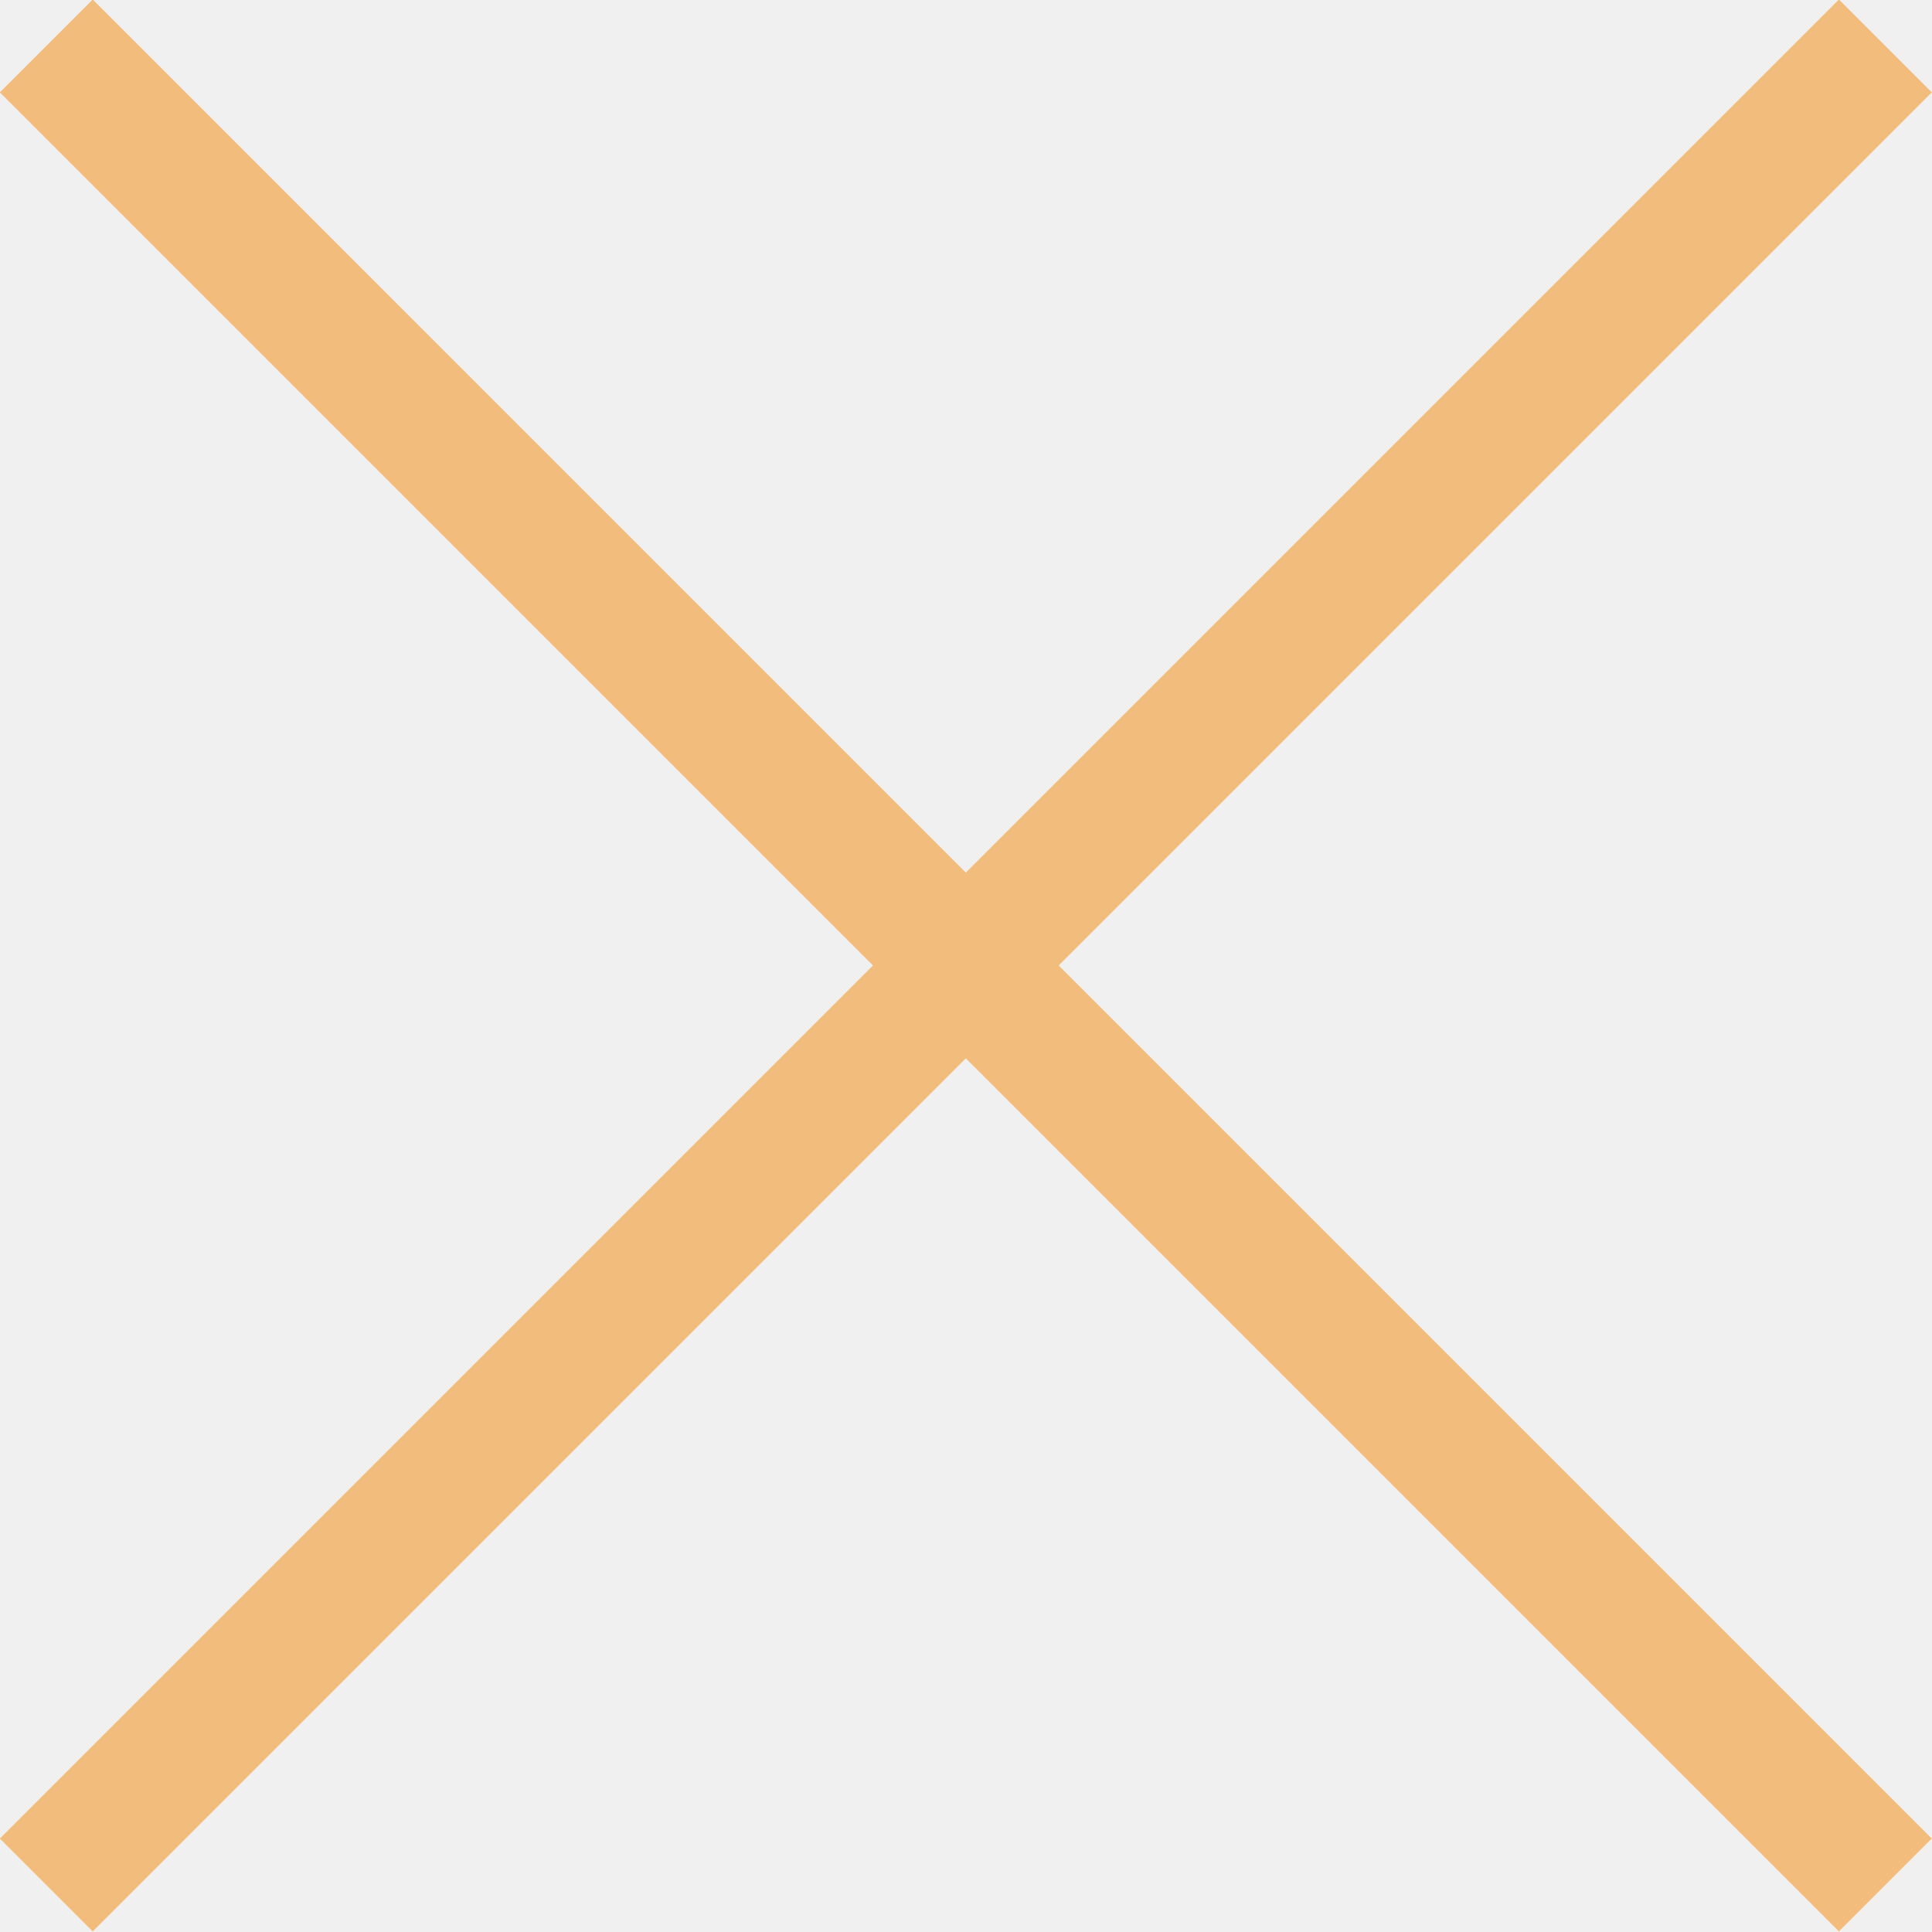
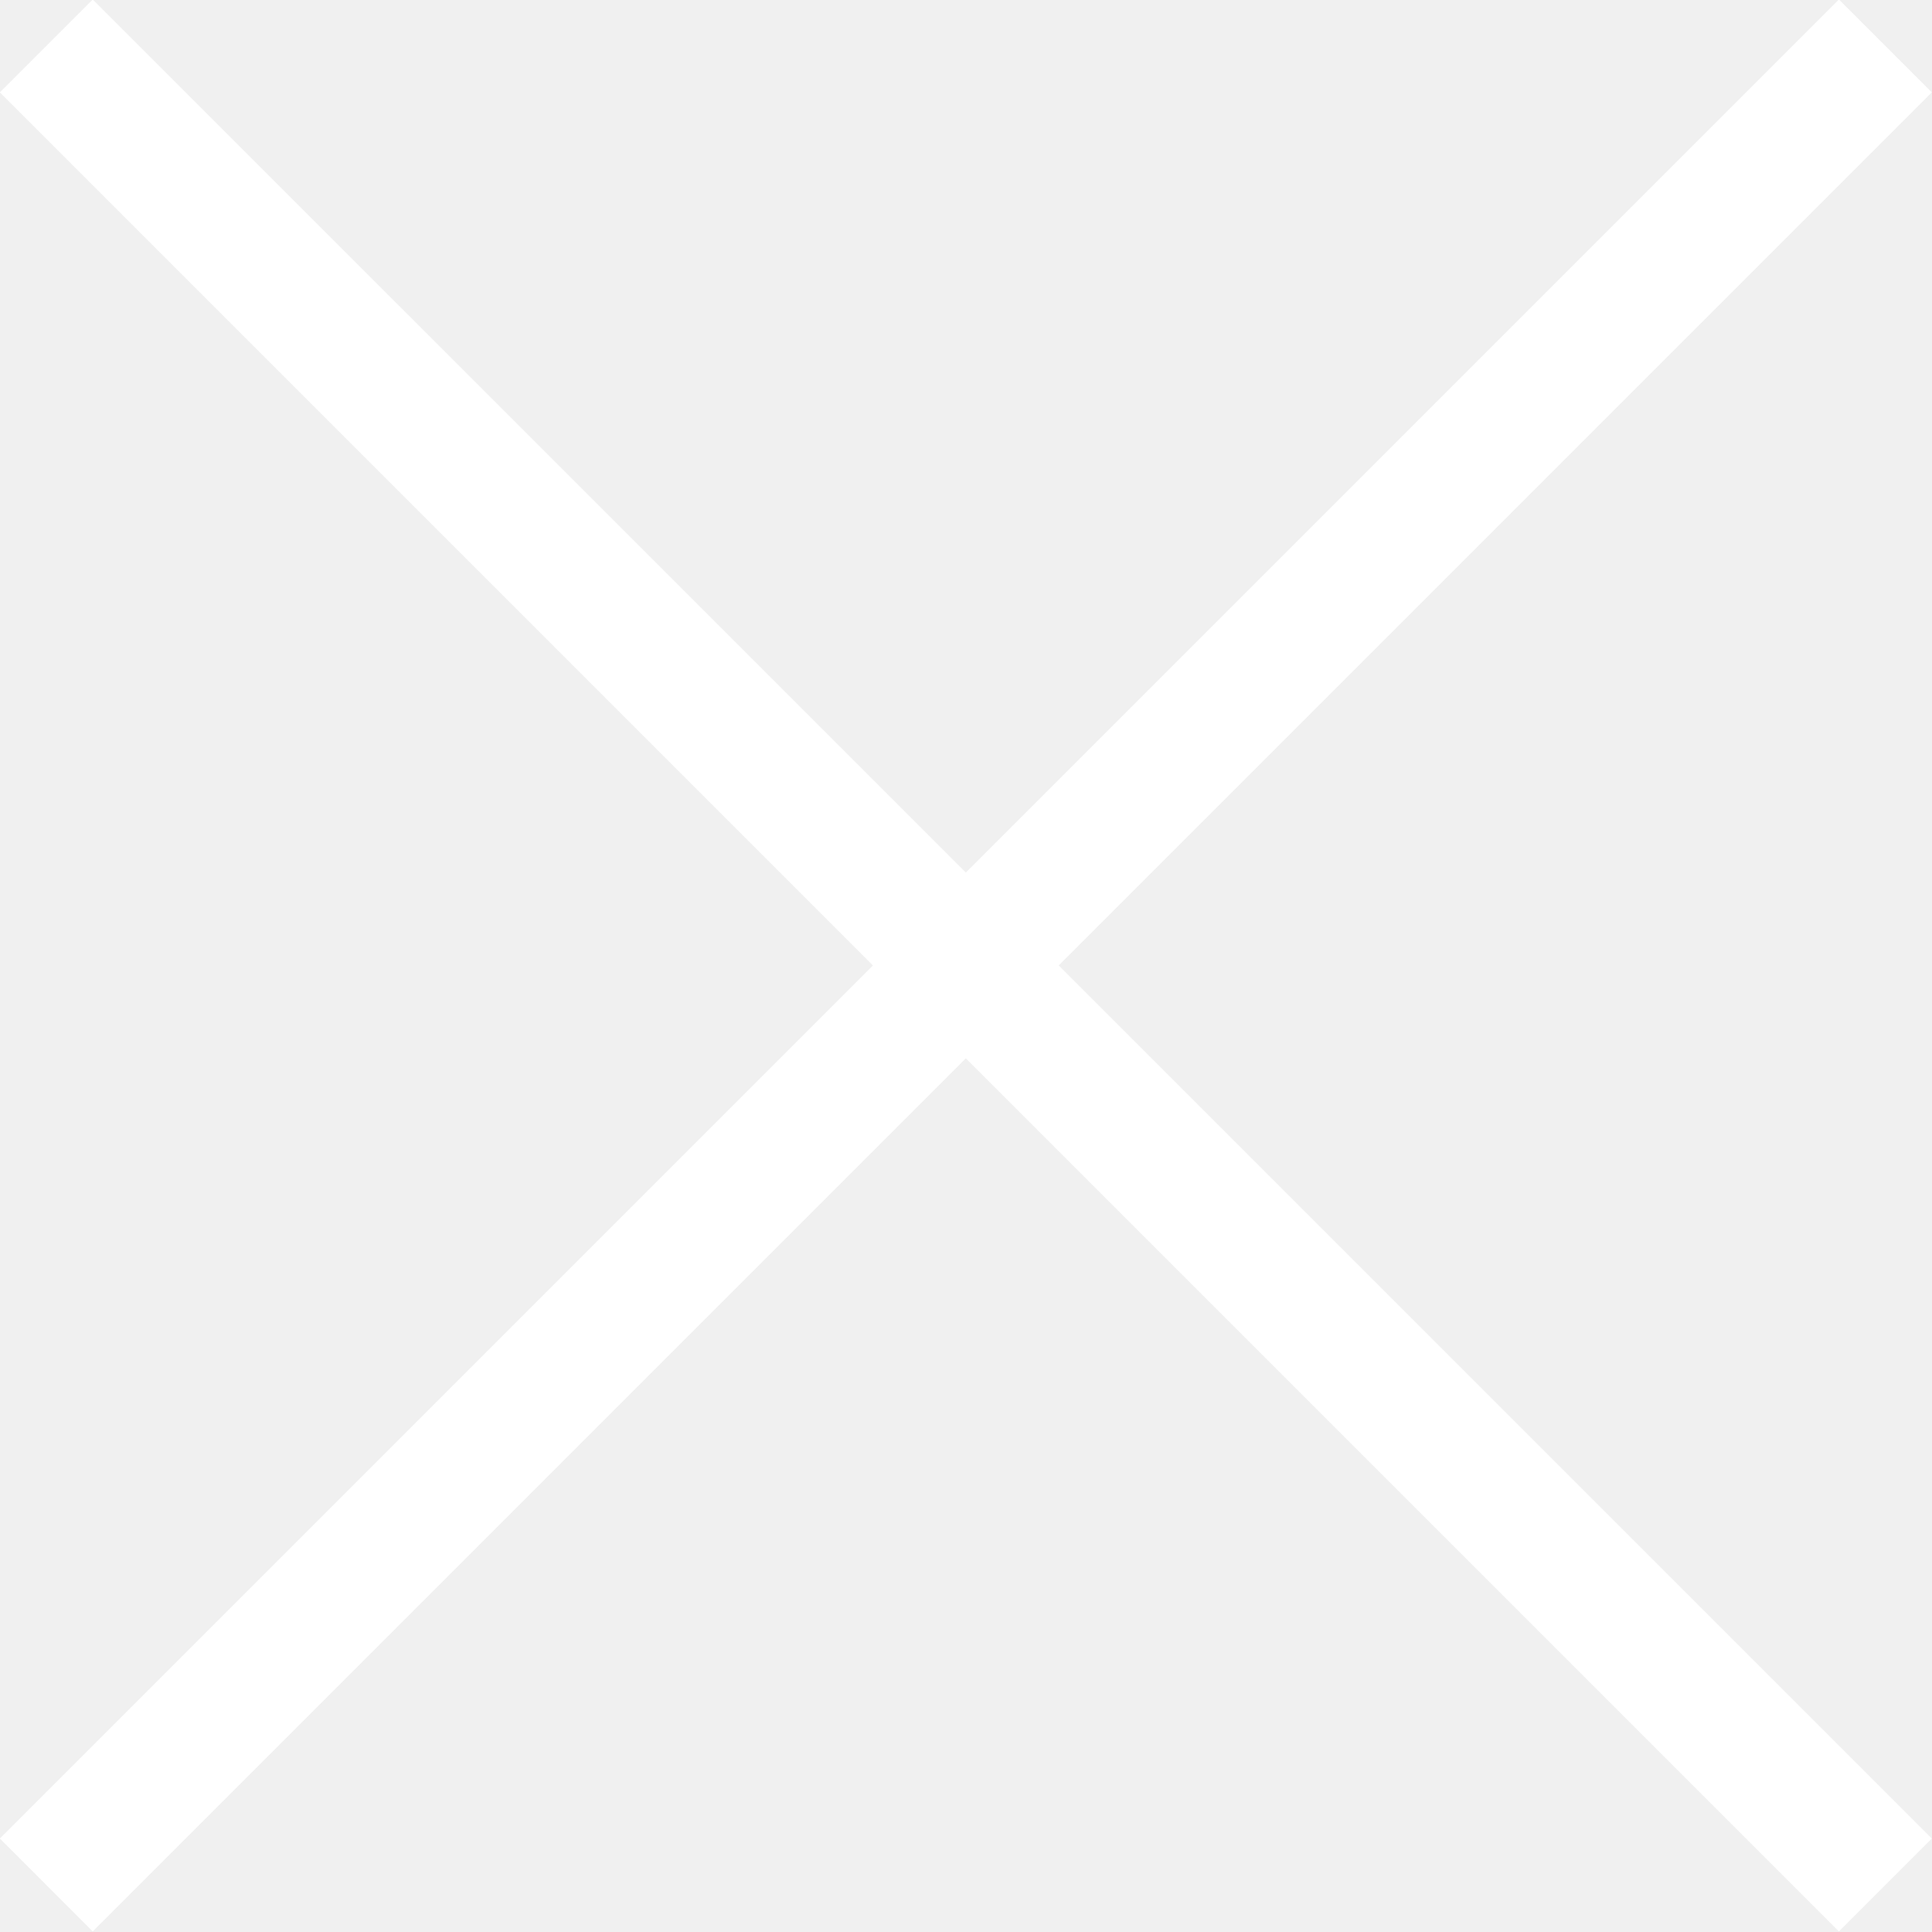
<svg xmlns="http://www.w3.org/2000/svg" viewBox="0 0 17.65 17.65">
  <defs>
-     <style>.cls-1{fill:#f2bd7c;}</style>
+     <style>.cls-1{fill:#ffffff;}</style>
  </defs>
  <g id="活動_手動">
    <rect class="cls-1" x="8.22" y="-3.06" width="1.2" height="23.76" transform="translate(-3.65 8.82) rotate(-45)" />
    <rect class="cls-1" x="-3.06" y="8.22" width="23.76" height="1.2" transform="translate(-3.65 8.82) rotate(-45)" />
  </g>
</svg>
